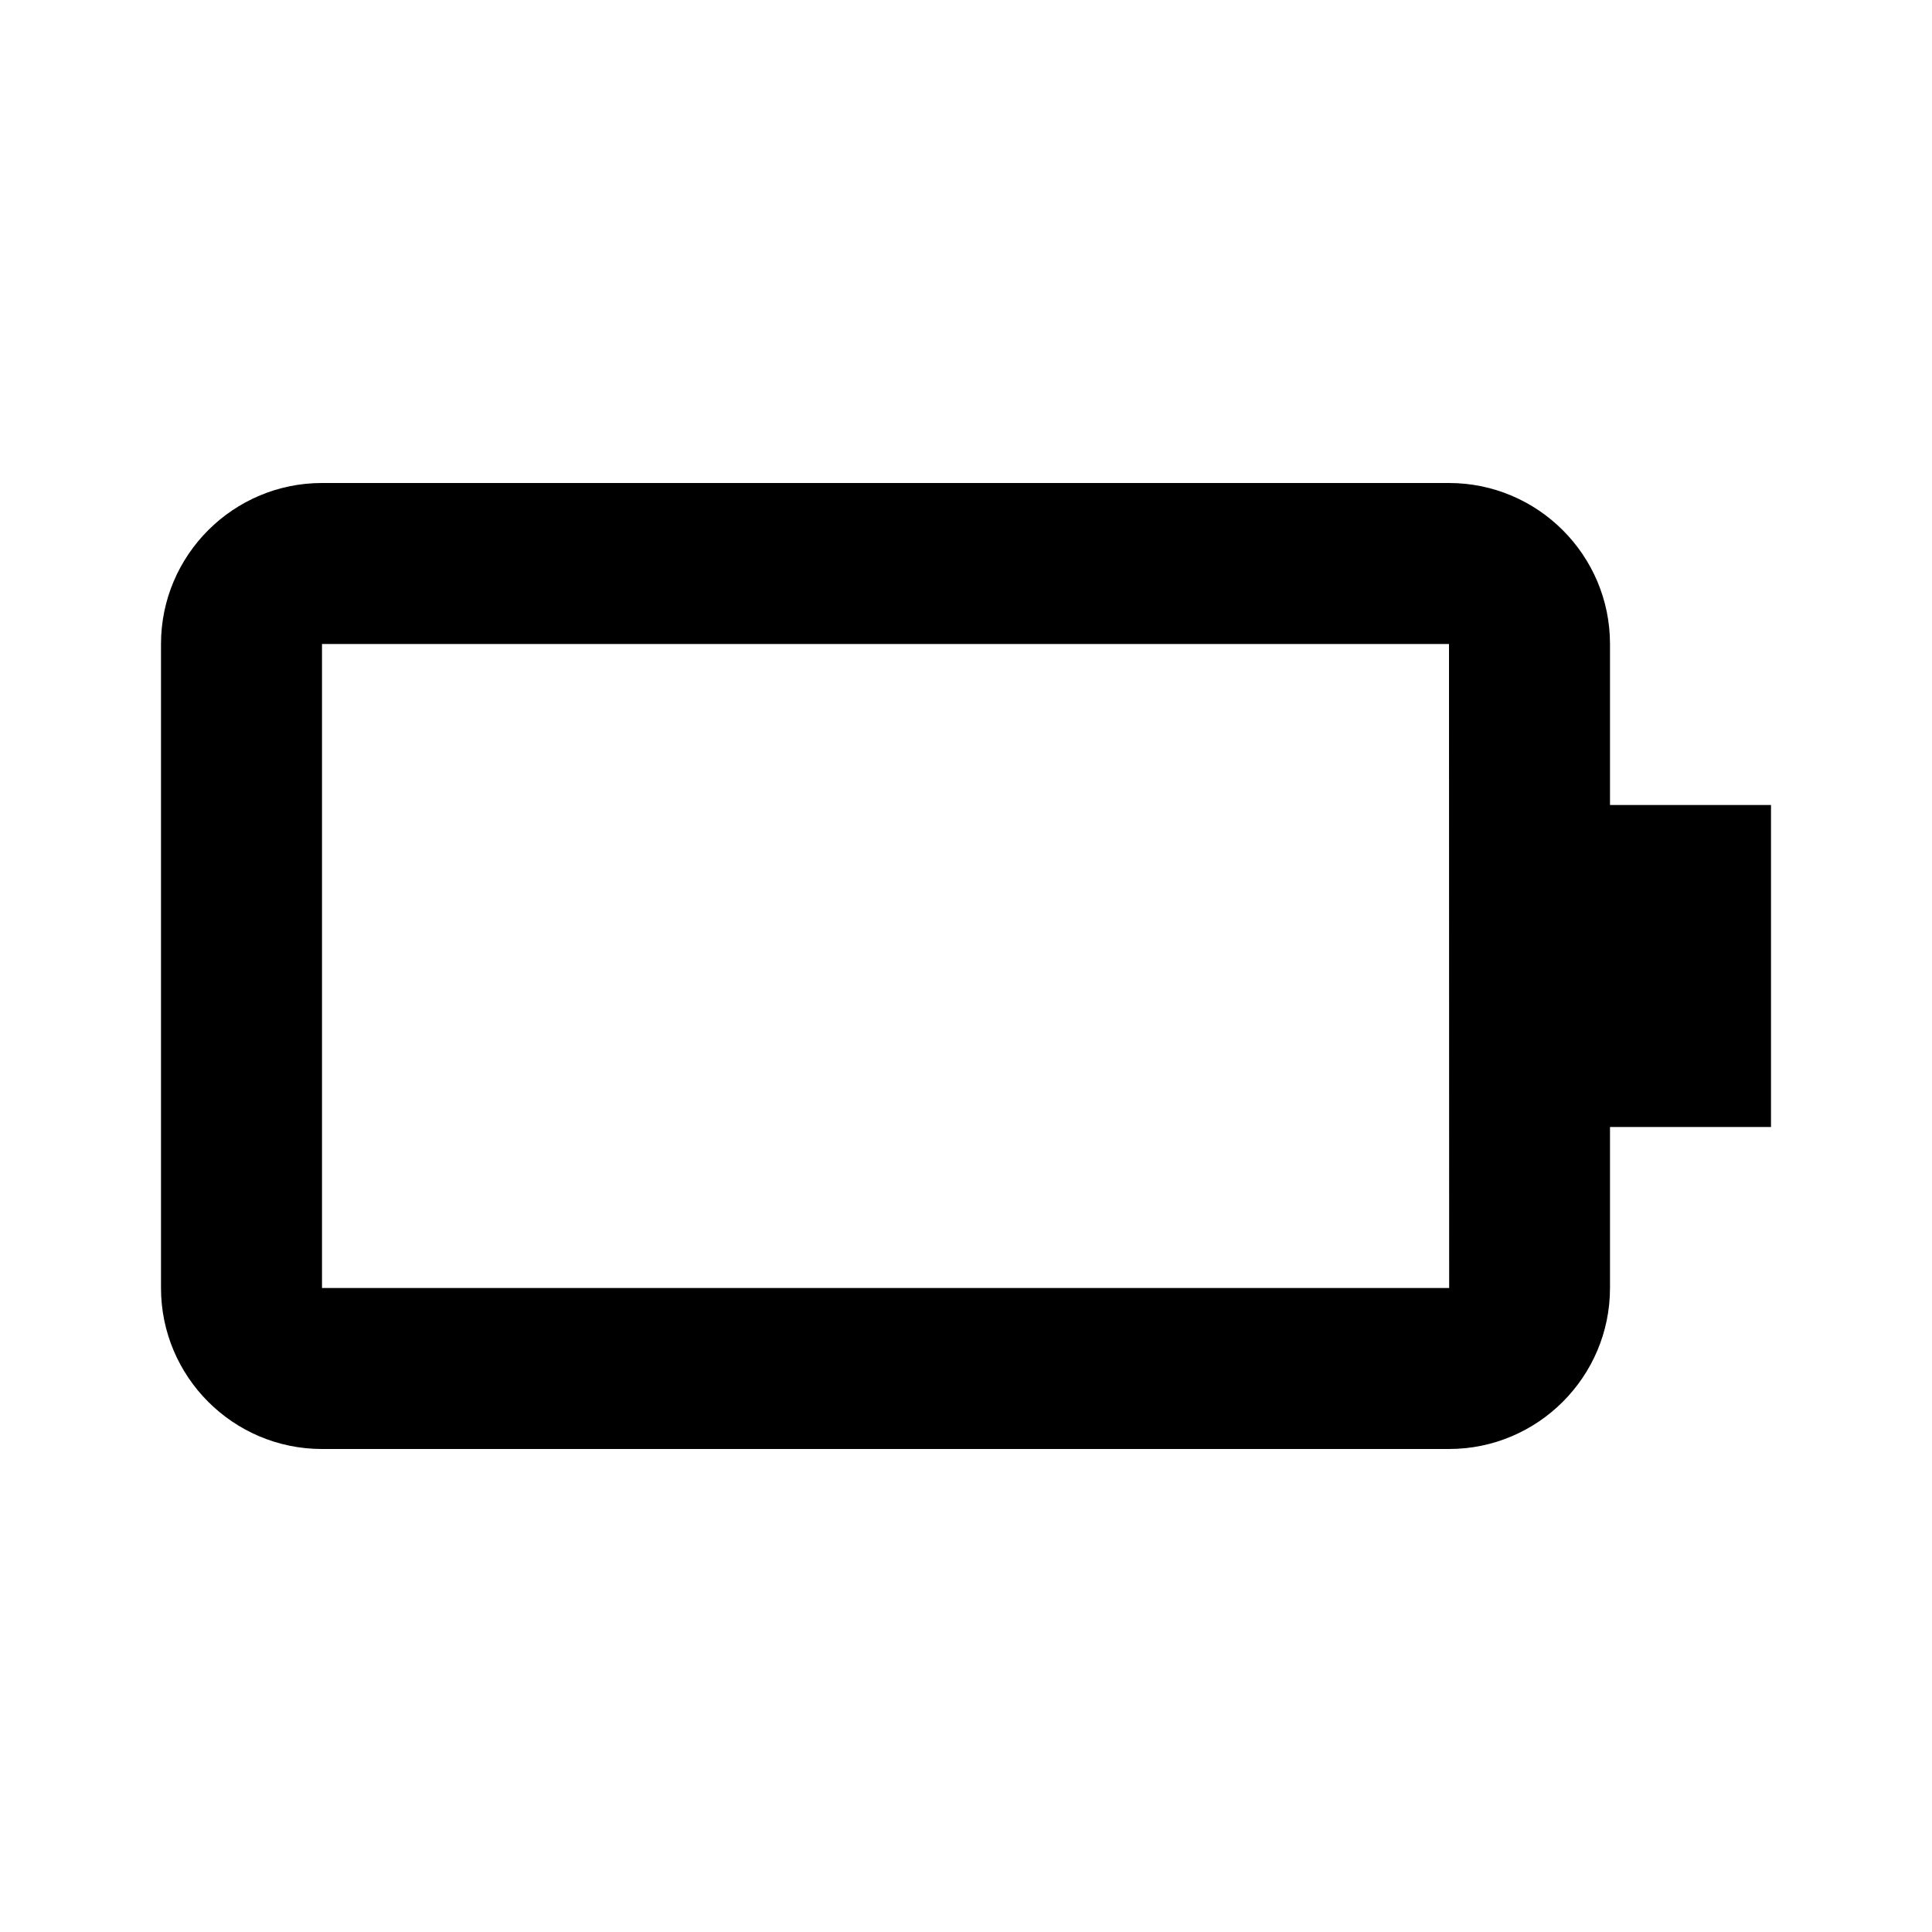
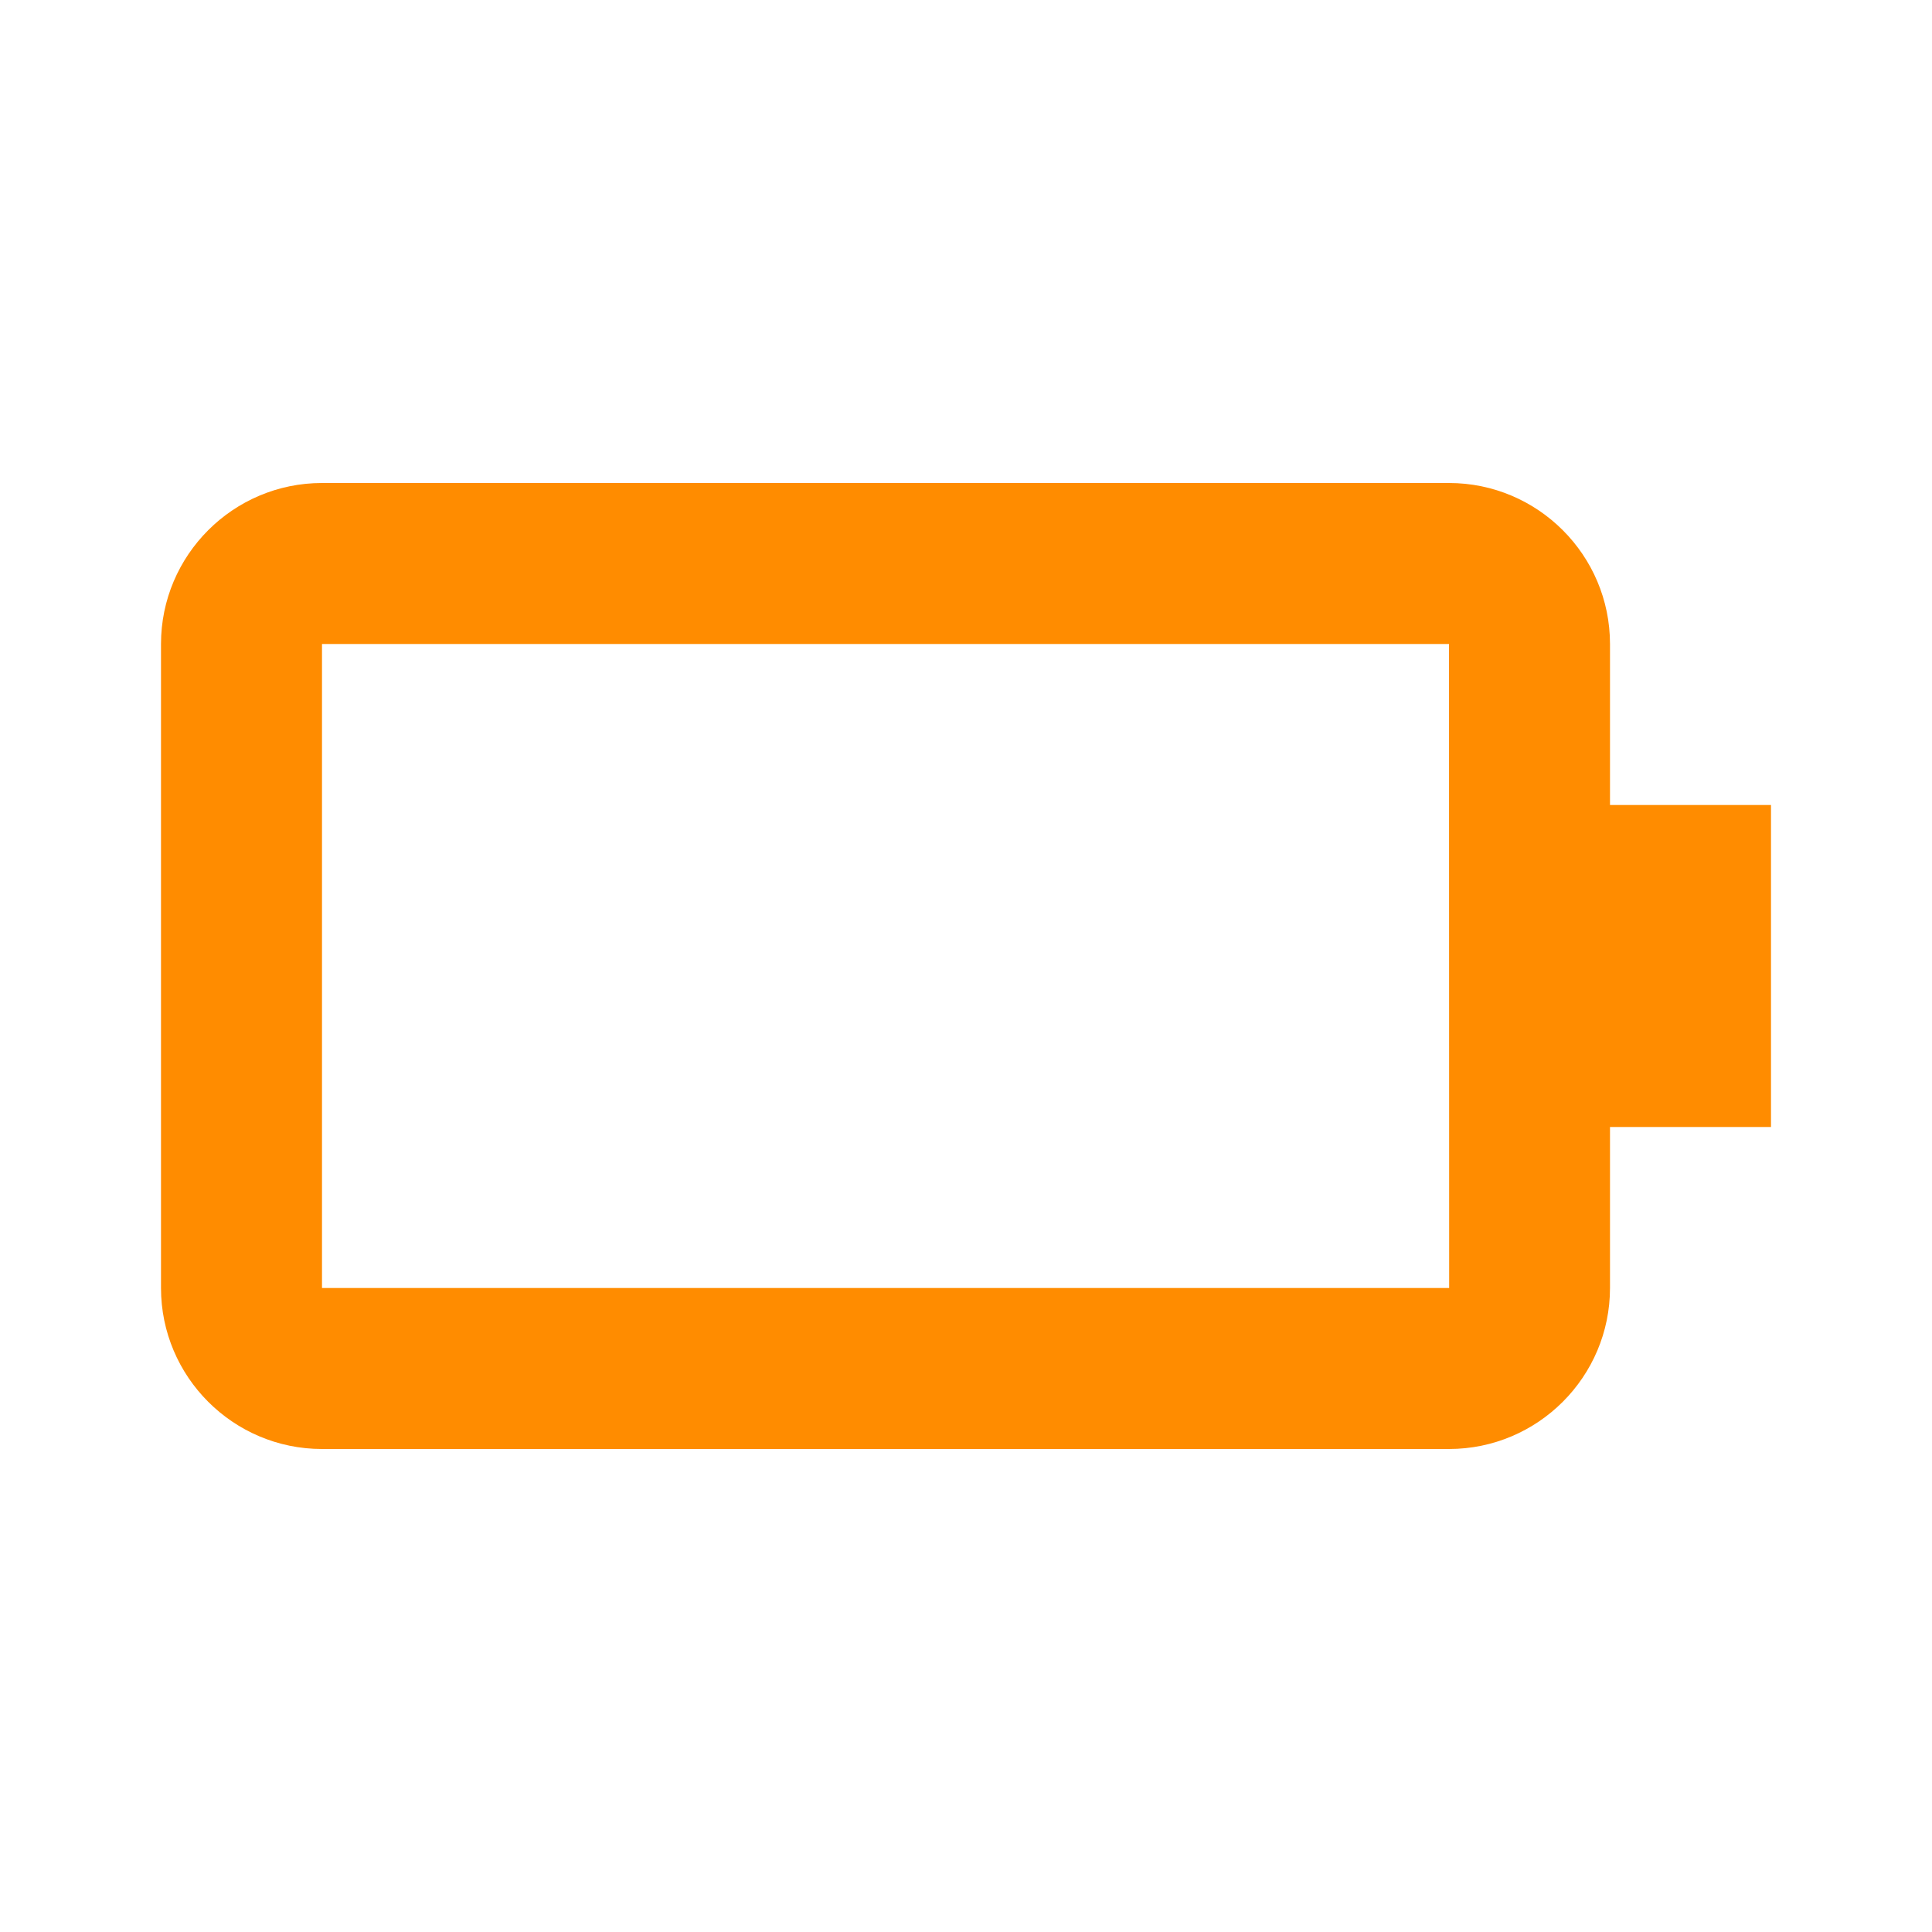
- <svg xmlns="http://www.w3.org/2000/svg" width="24" height="24">
+ <svg xmlns="http://www.w3.org/2000/svg" width="24" height="24" fill="darkorange">
  <path d="M4 18h14c1.103 0 2-.897 2-2v-2h2v-4h-2V8c0-1.103-.897-2-2-2H4c-1.103 0-2 .897-2 2v8c0 1.103.897 2 2 2zM4 8h14l.002 8H4V8z" />
</svg>
